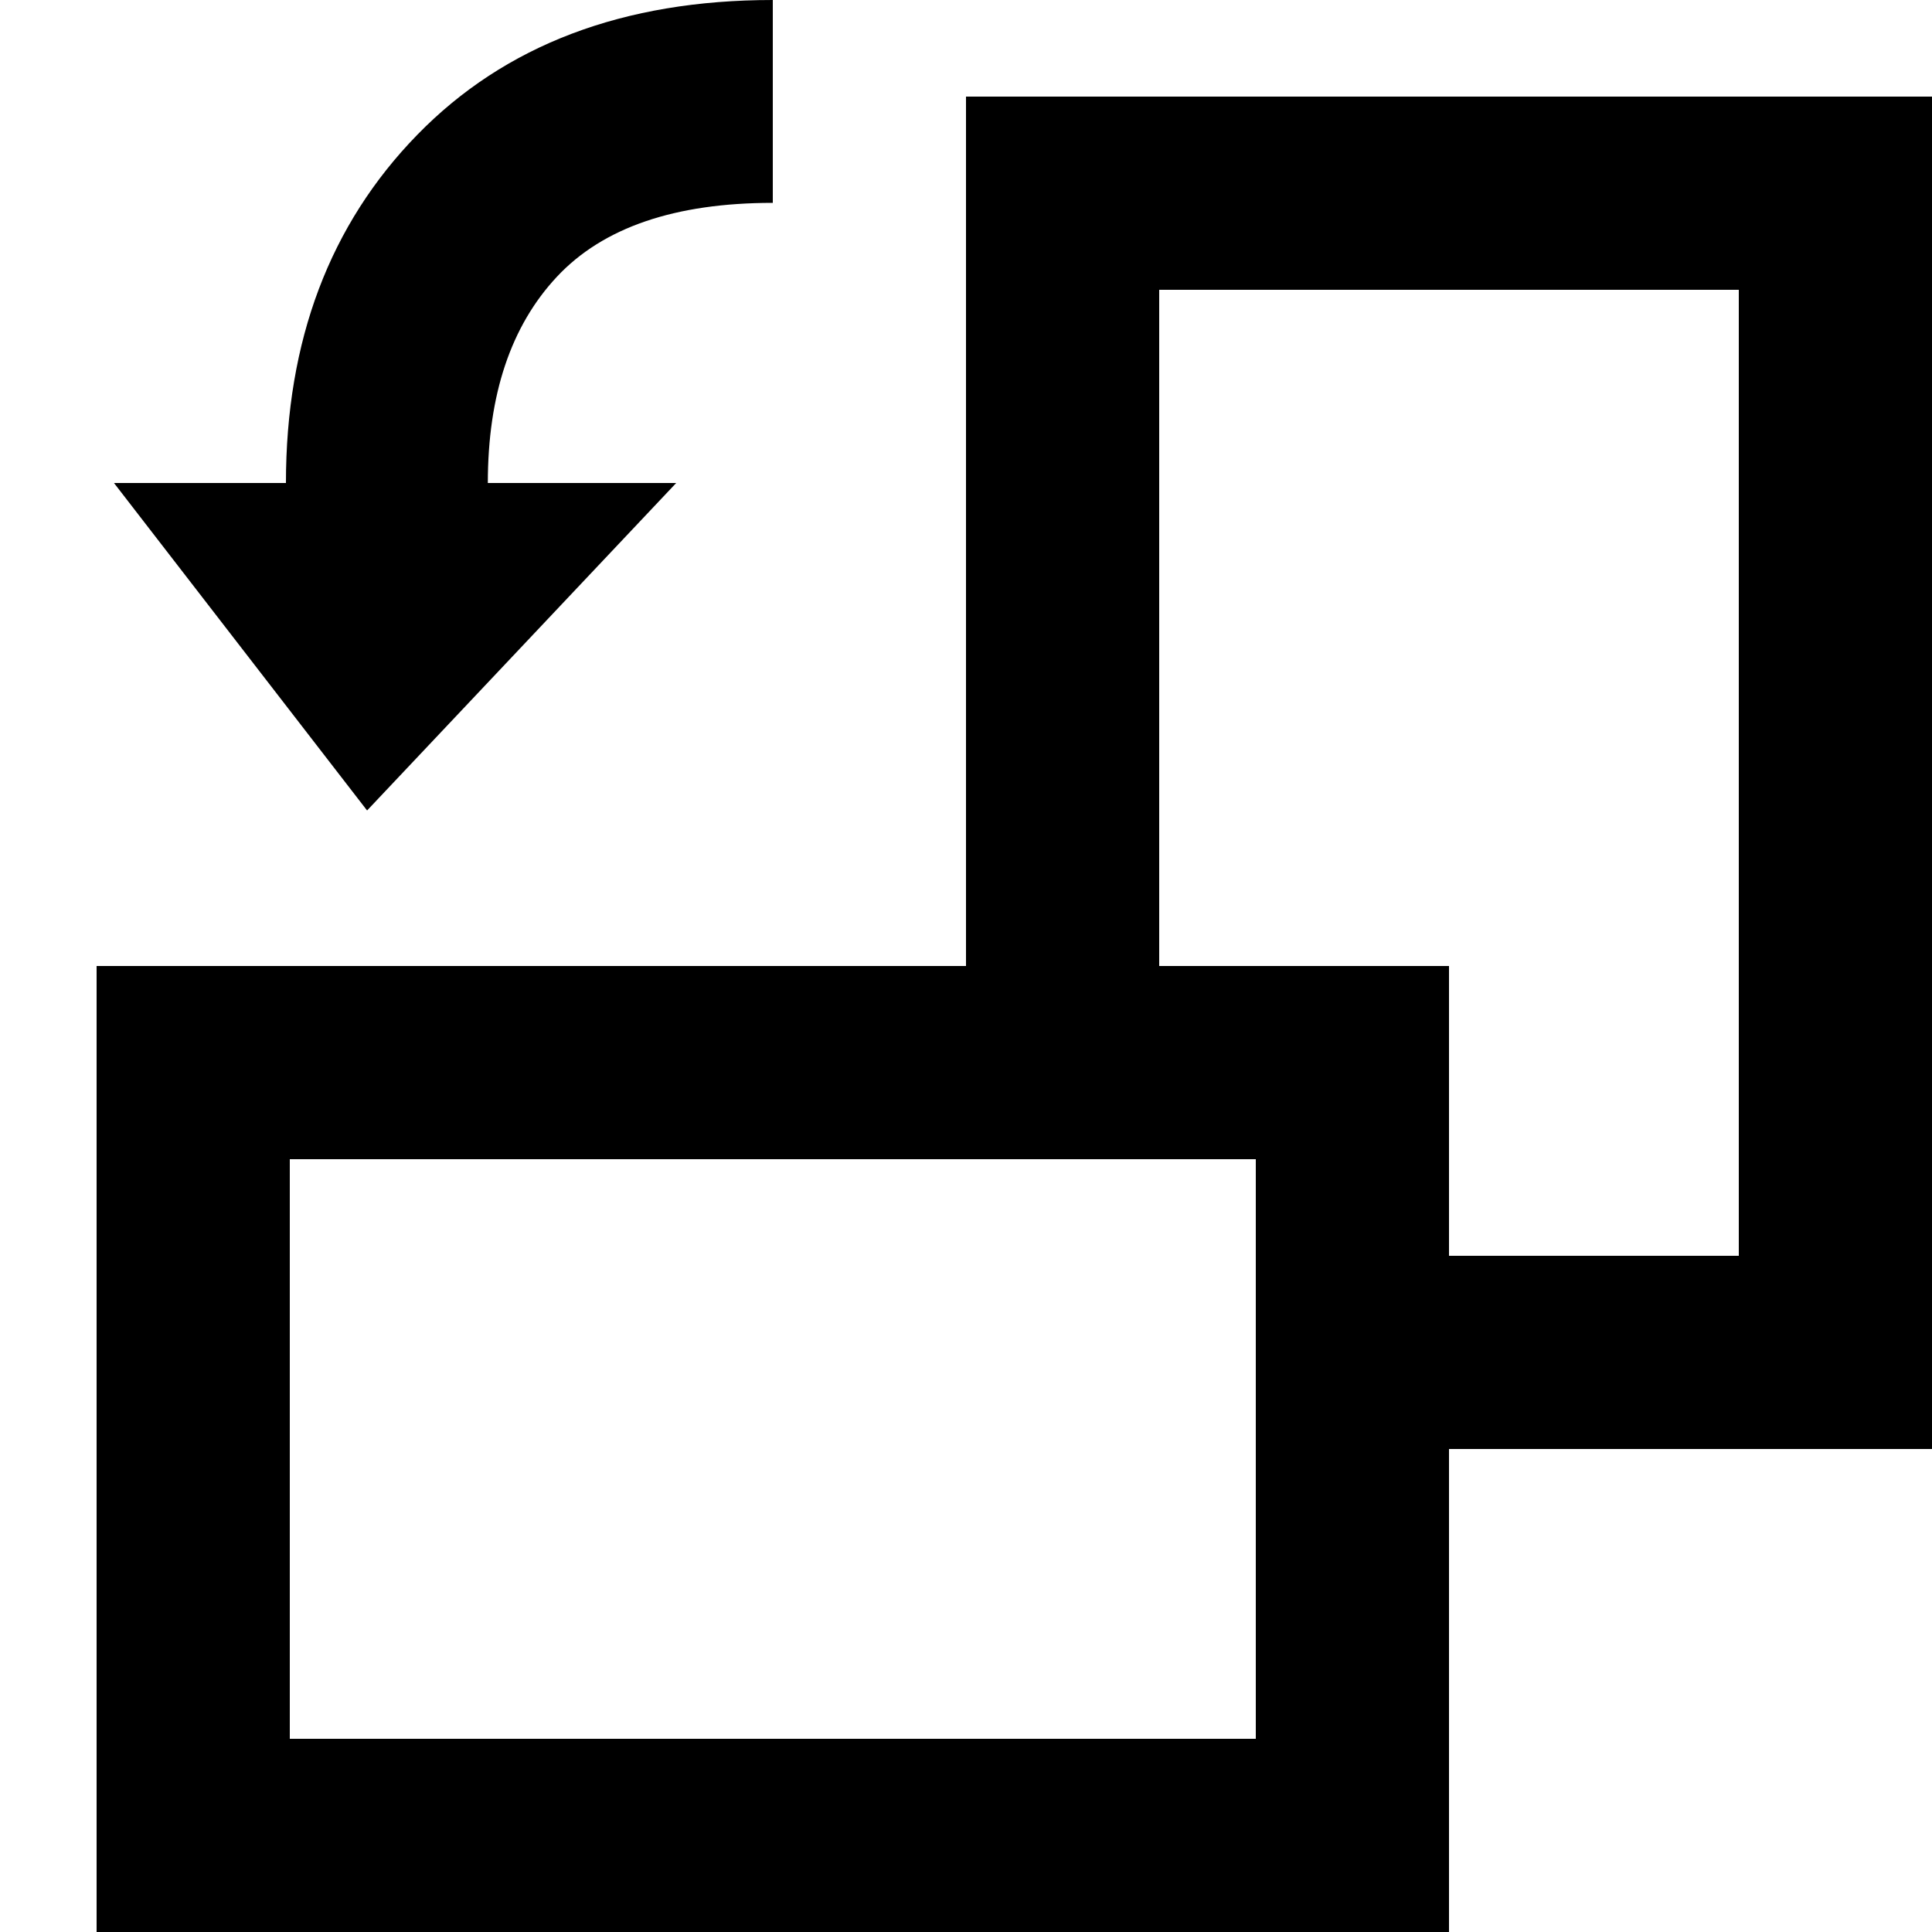
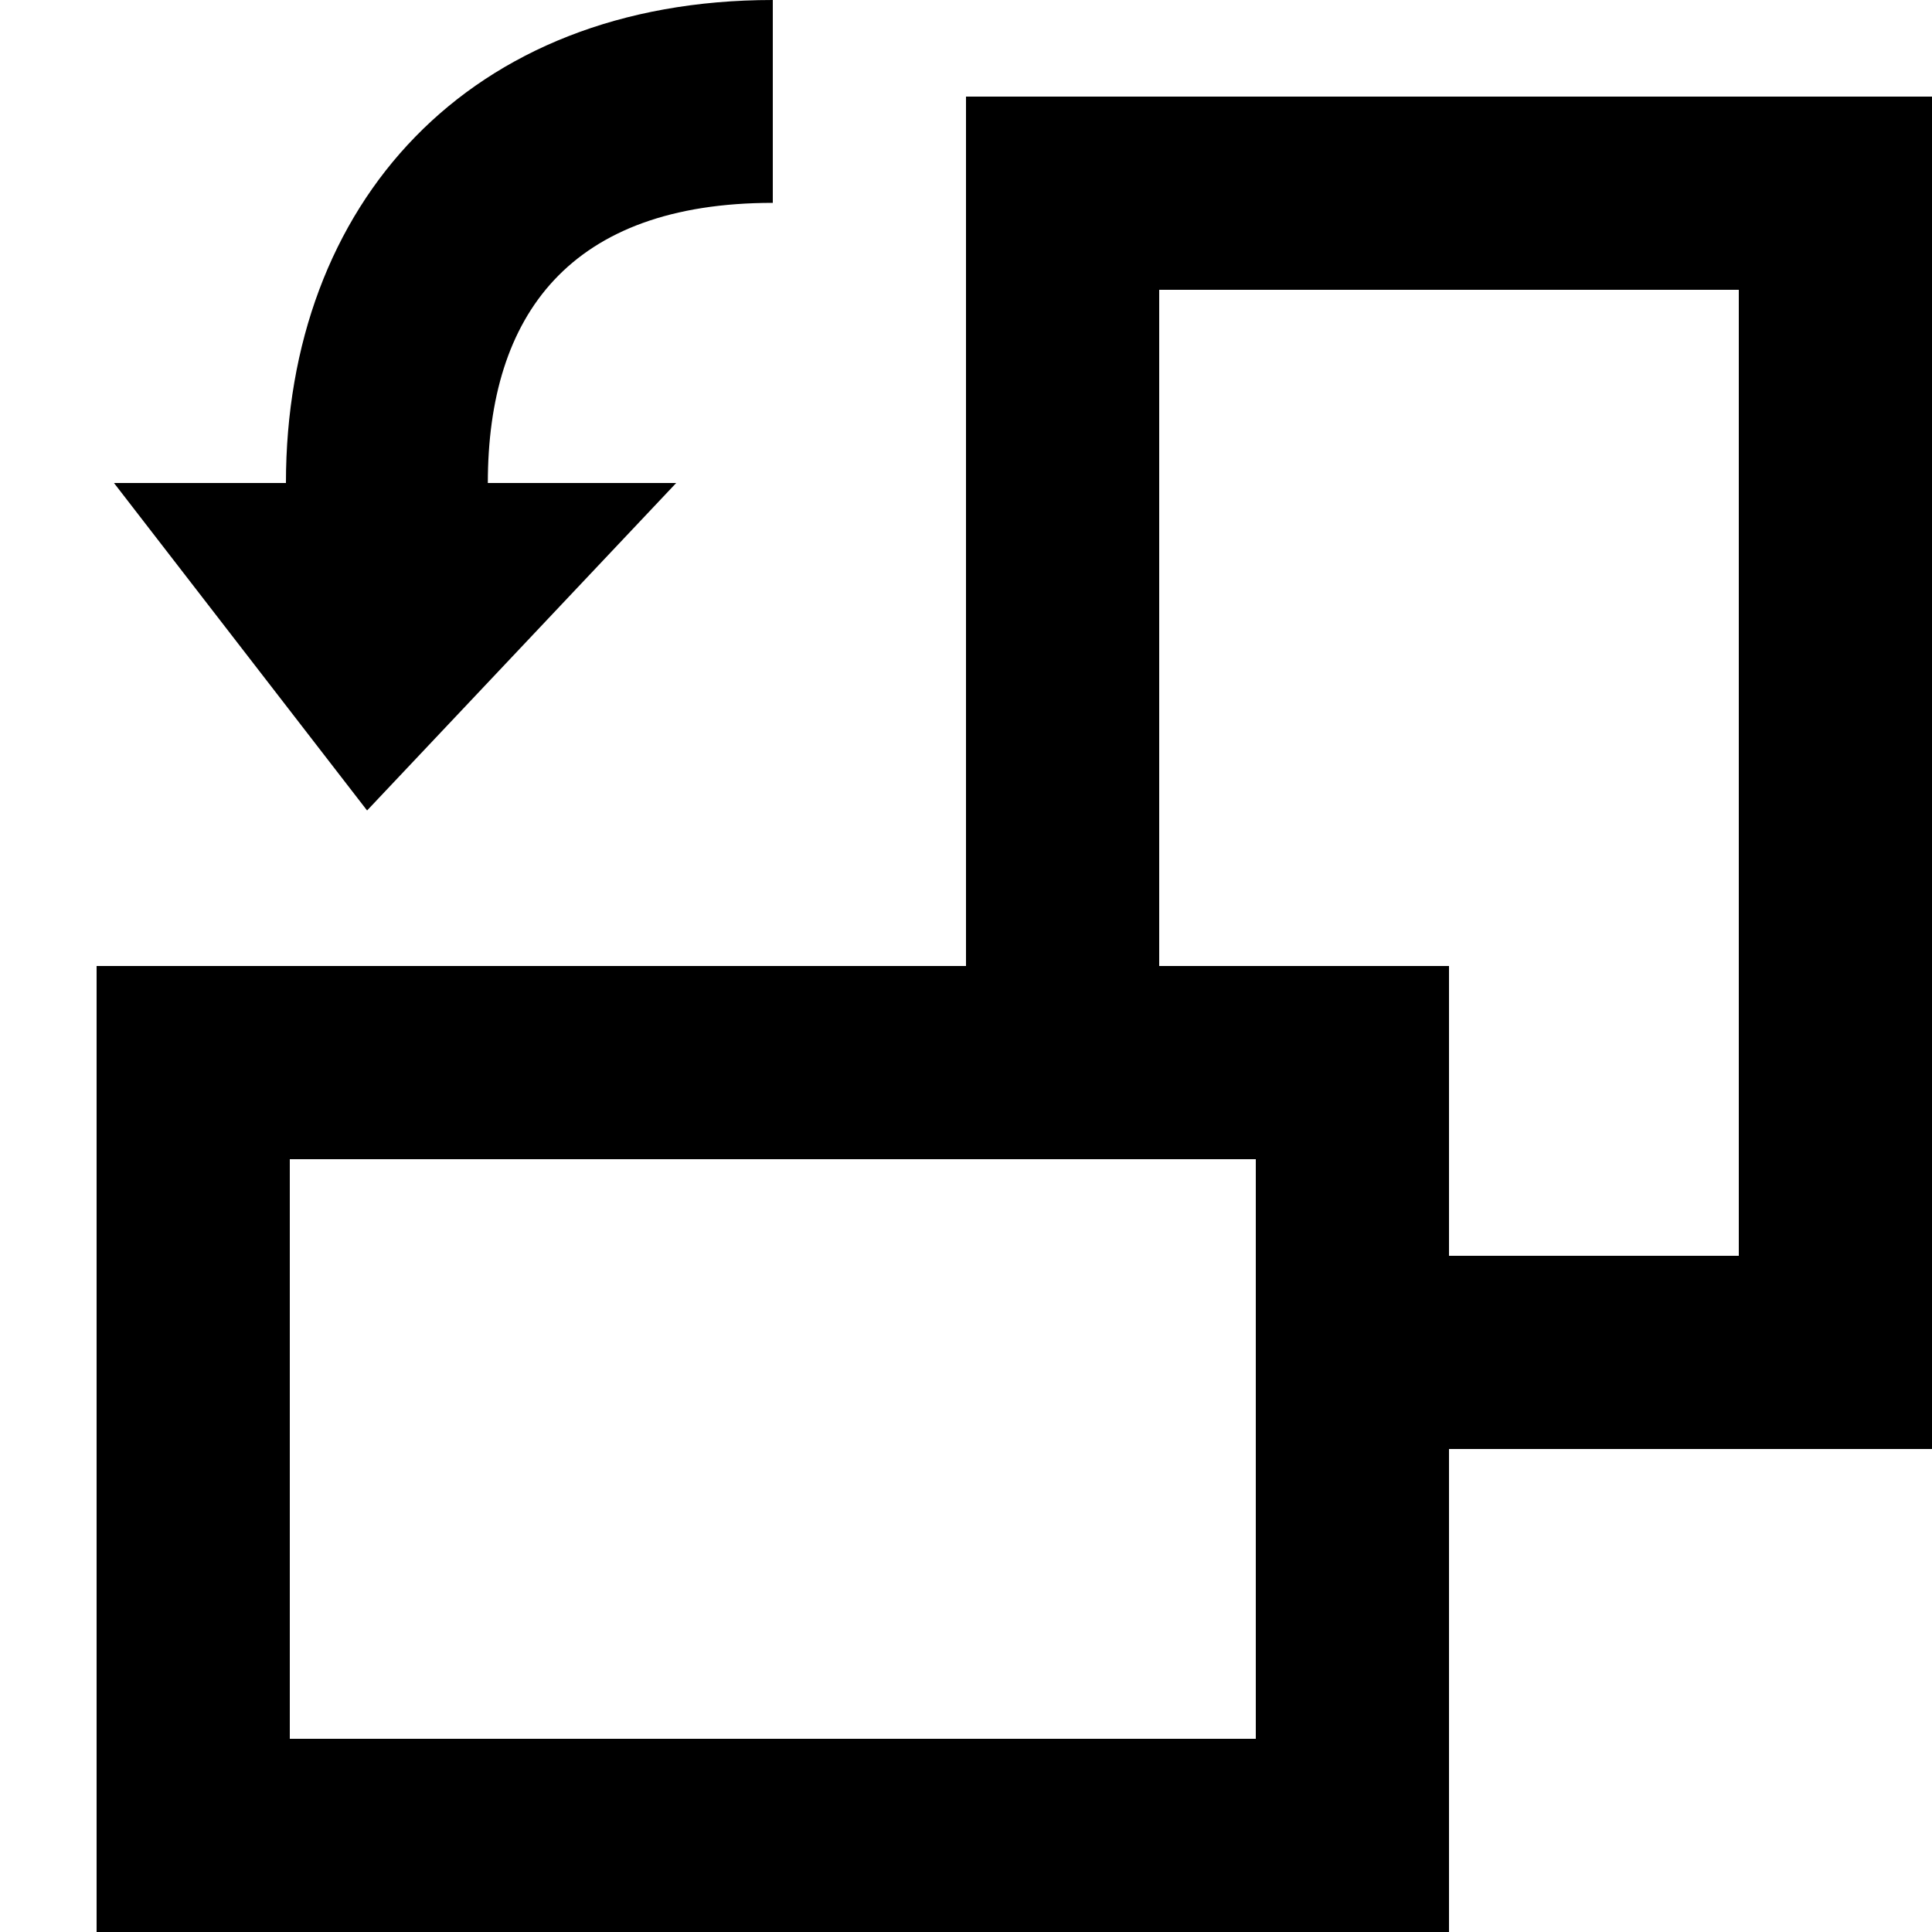
<svg xmlns="http://www.w3.org/2000/svg" version="1.1" width="20" height="20" viewBox="0 0 20 20">
-   <g>
- </g>
-   <path d="M7 5h-1.95q0-1.37 0.715-2.135t2.235-0.765v-2.1q-2.32 0-3.68 1.395t-1.36 3.605h-1.78l2.62 3.39zM20 1v14h-5v5h-14v-10h9v-9h10zM18 3h-6v7h3v3h3v-10zM13 12h-10v6h10v-6z" fill="#000000" />
+   <path d="M7 5h-1.95c0-1.74 0.85-2.9 2.95-2.9v-2.1c-3.15 0-5.040 2.11-5.040 5h-1.78l2.62 3.39zM20 1v14h-5v5h-14v-10h9v-9h10zM18 3h-6v7h3v3h3v-10zM13 12h-10v6h10v-6z" />
</svg>
